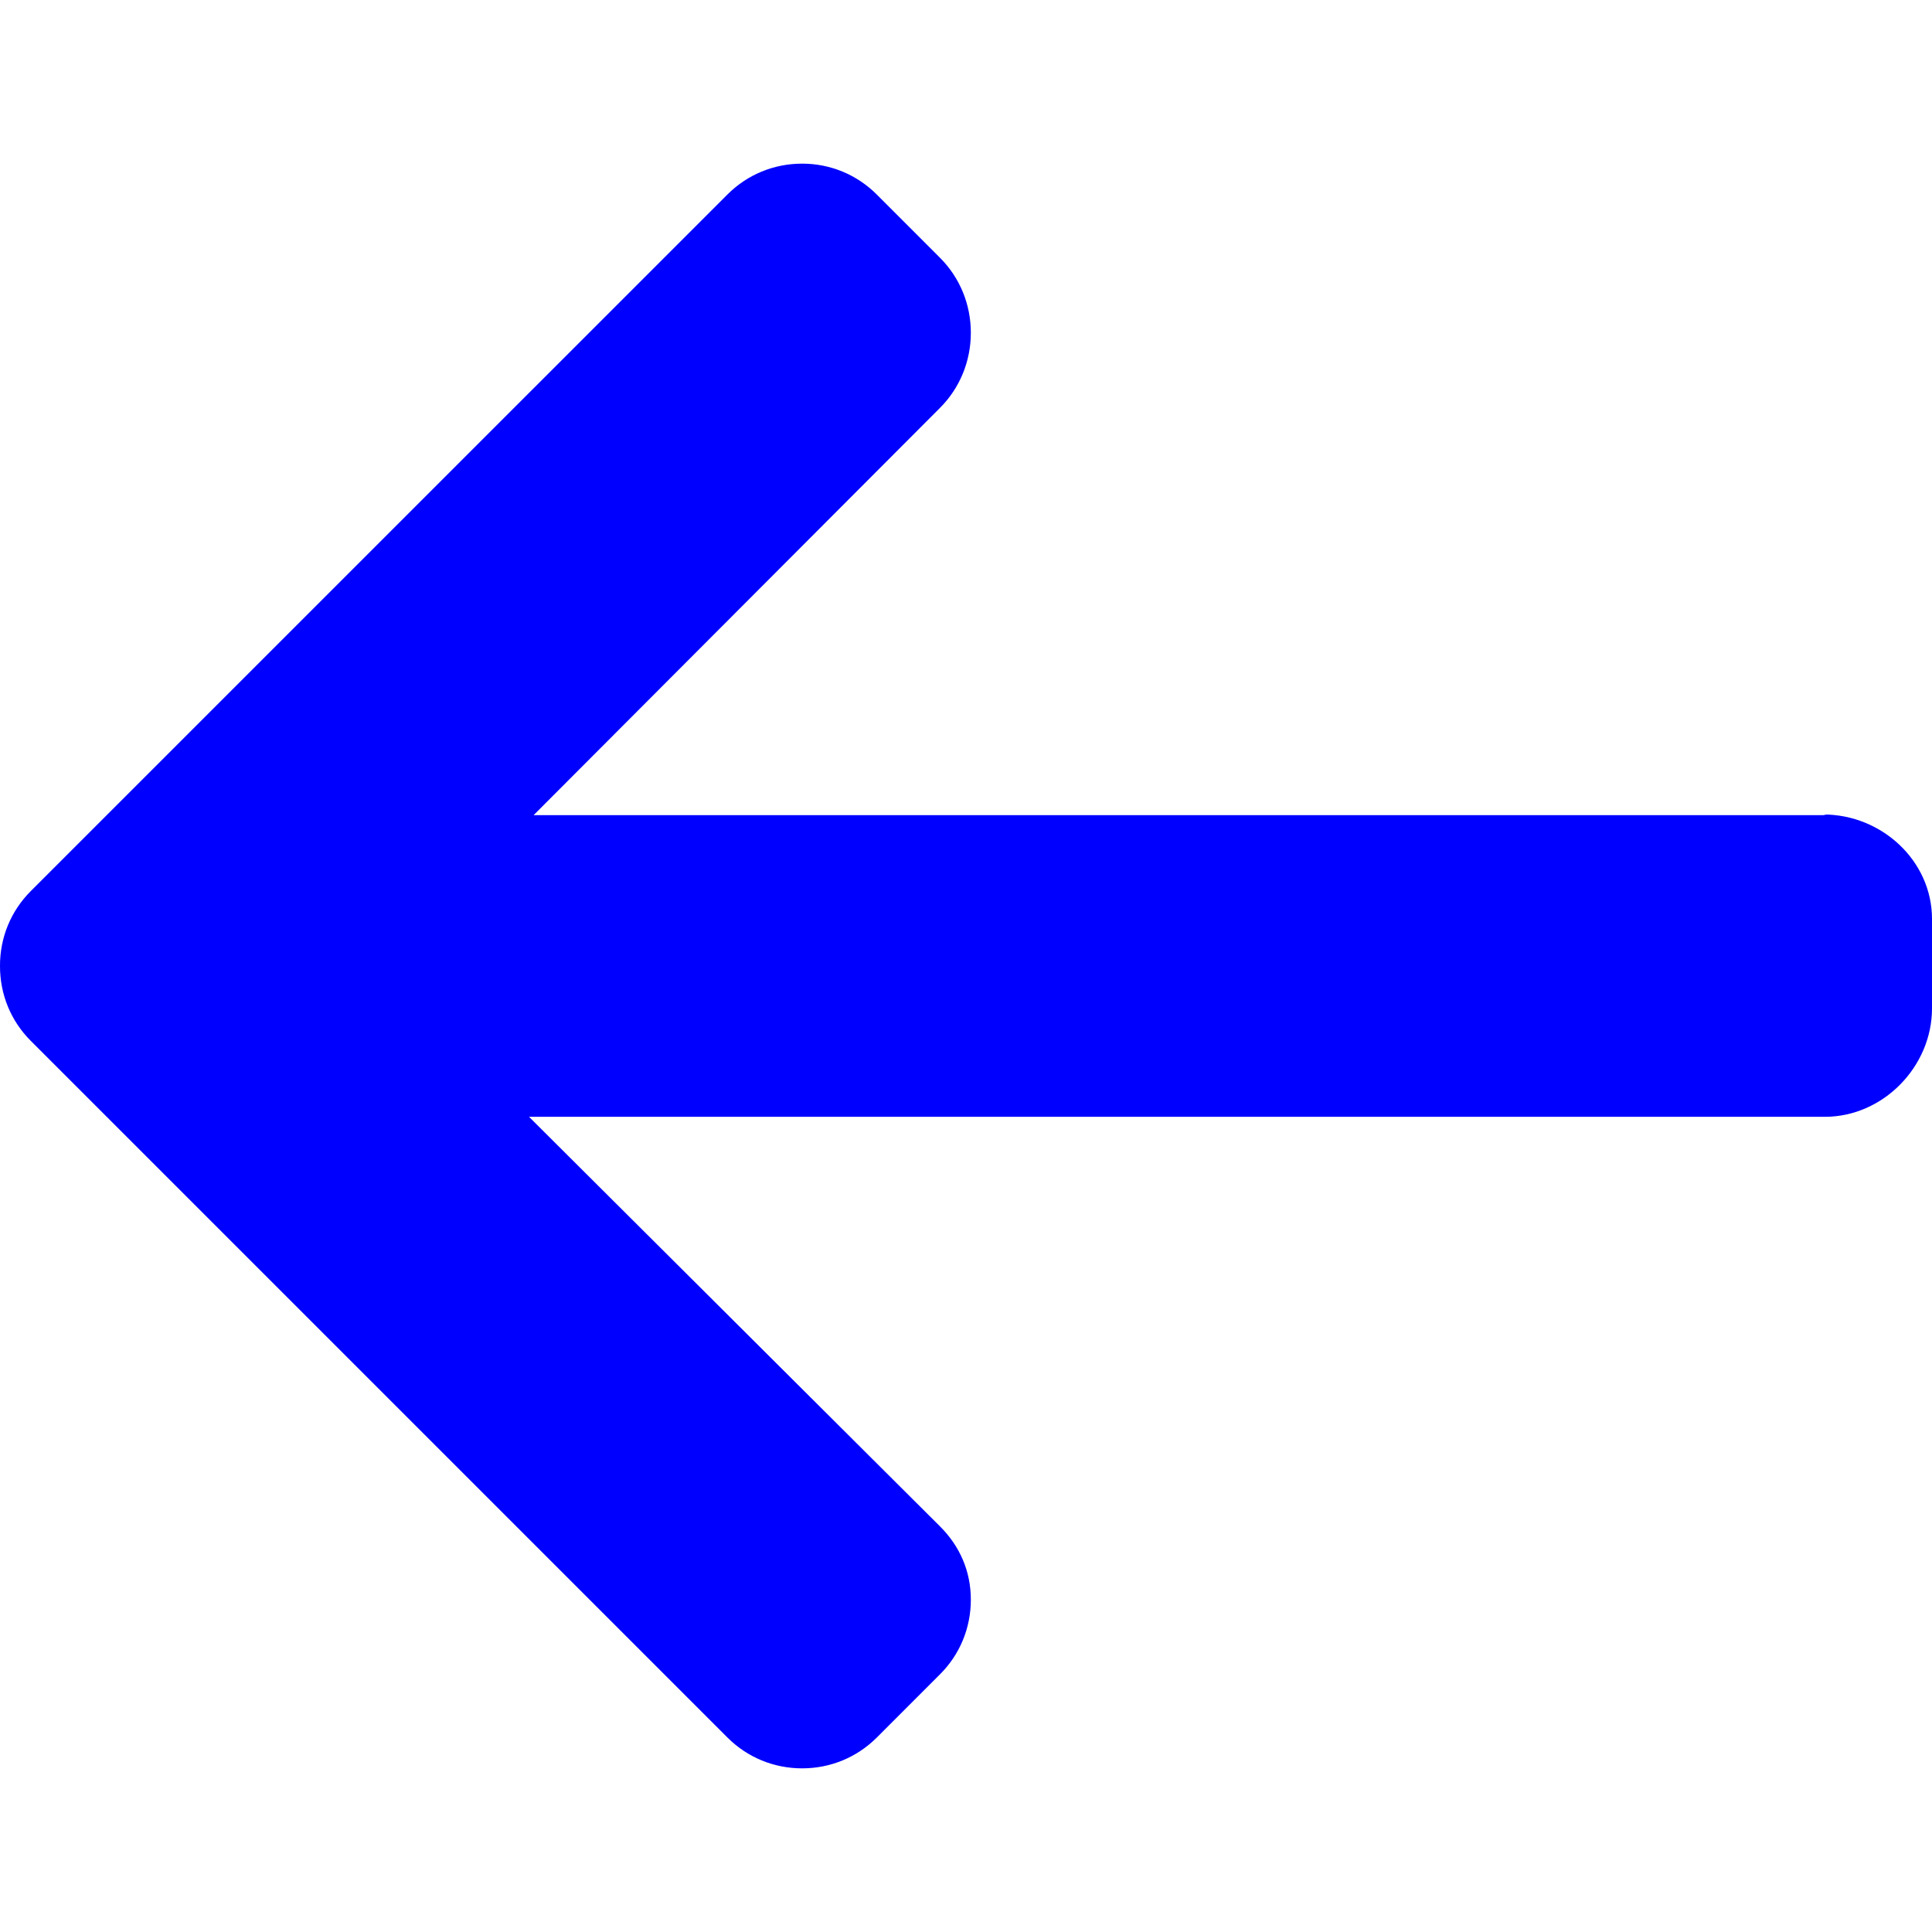
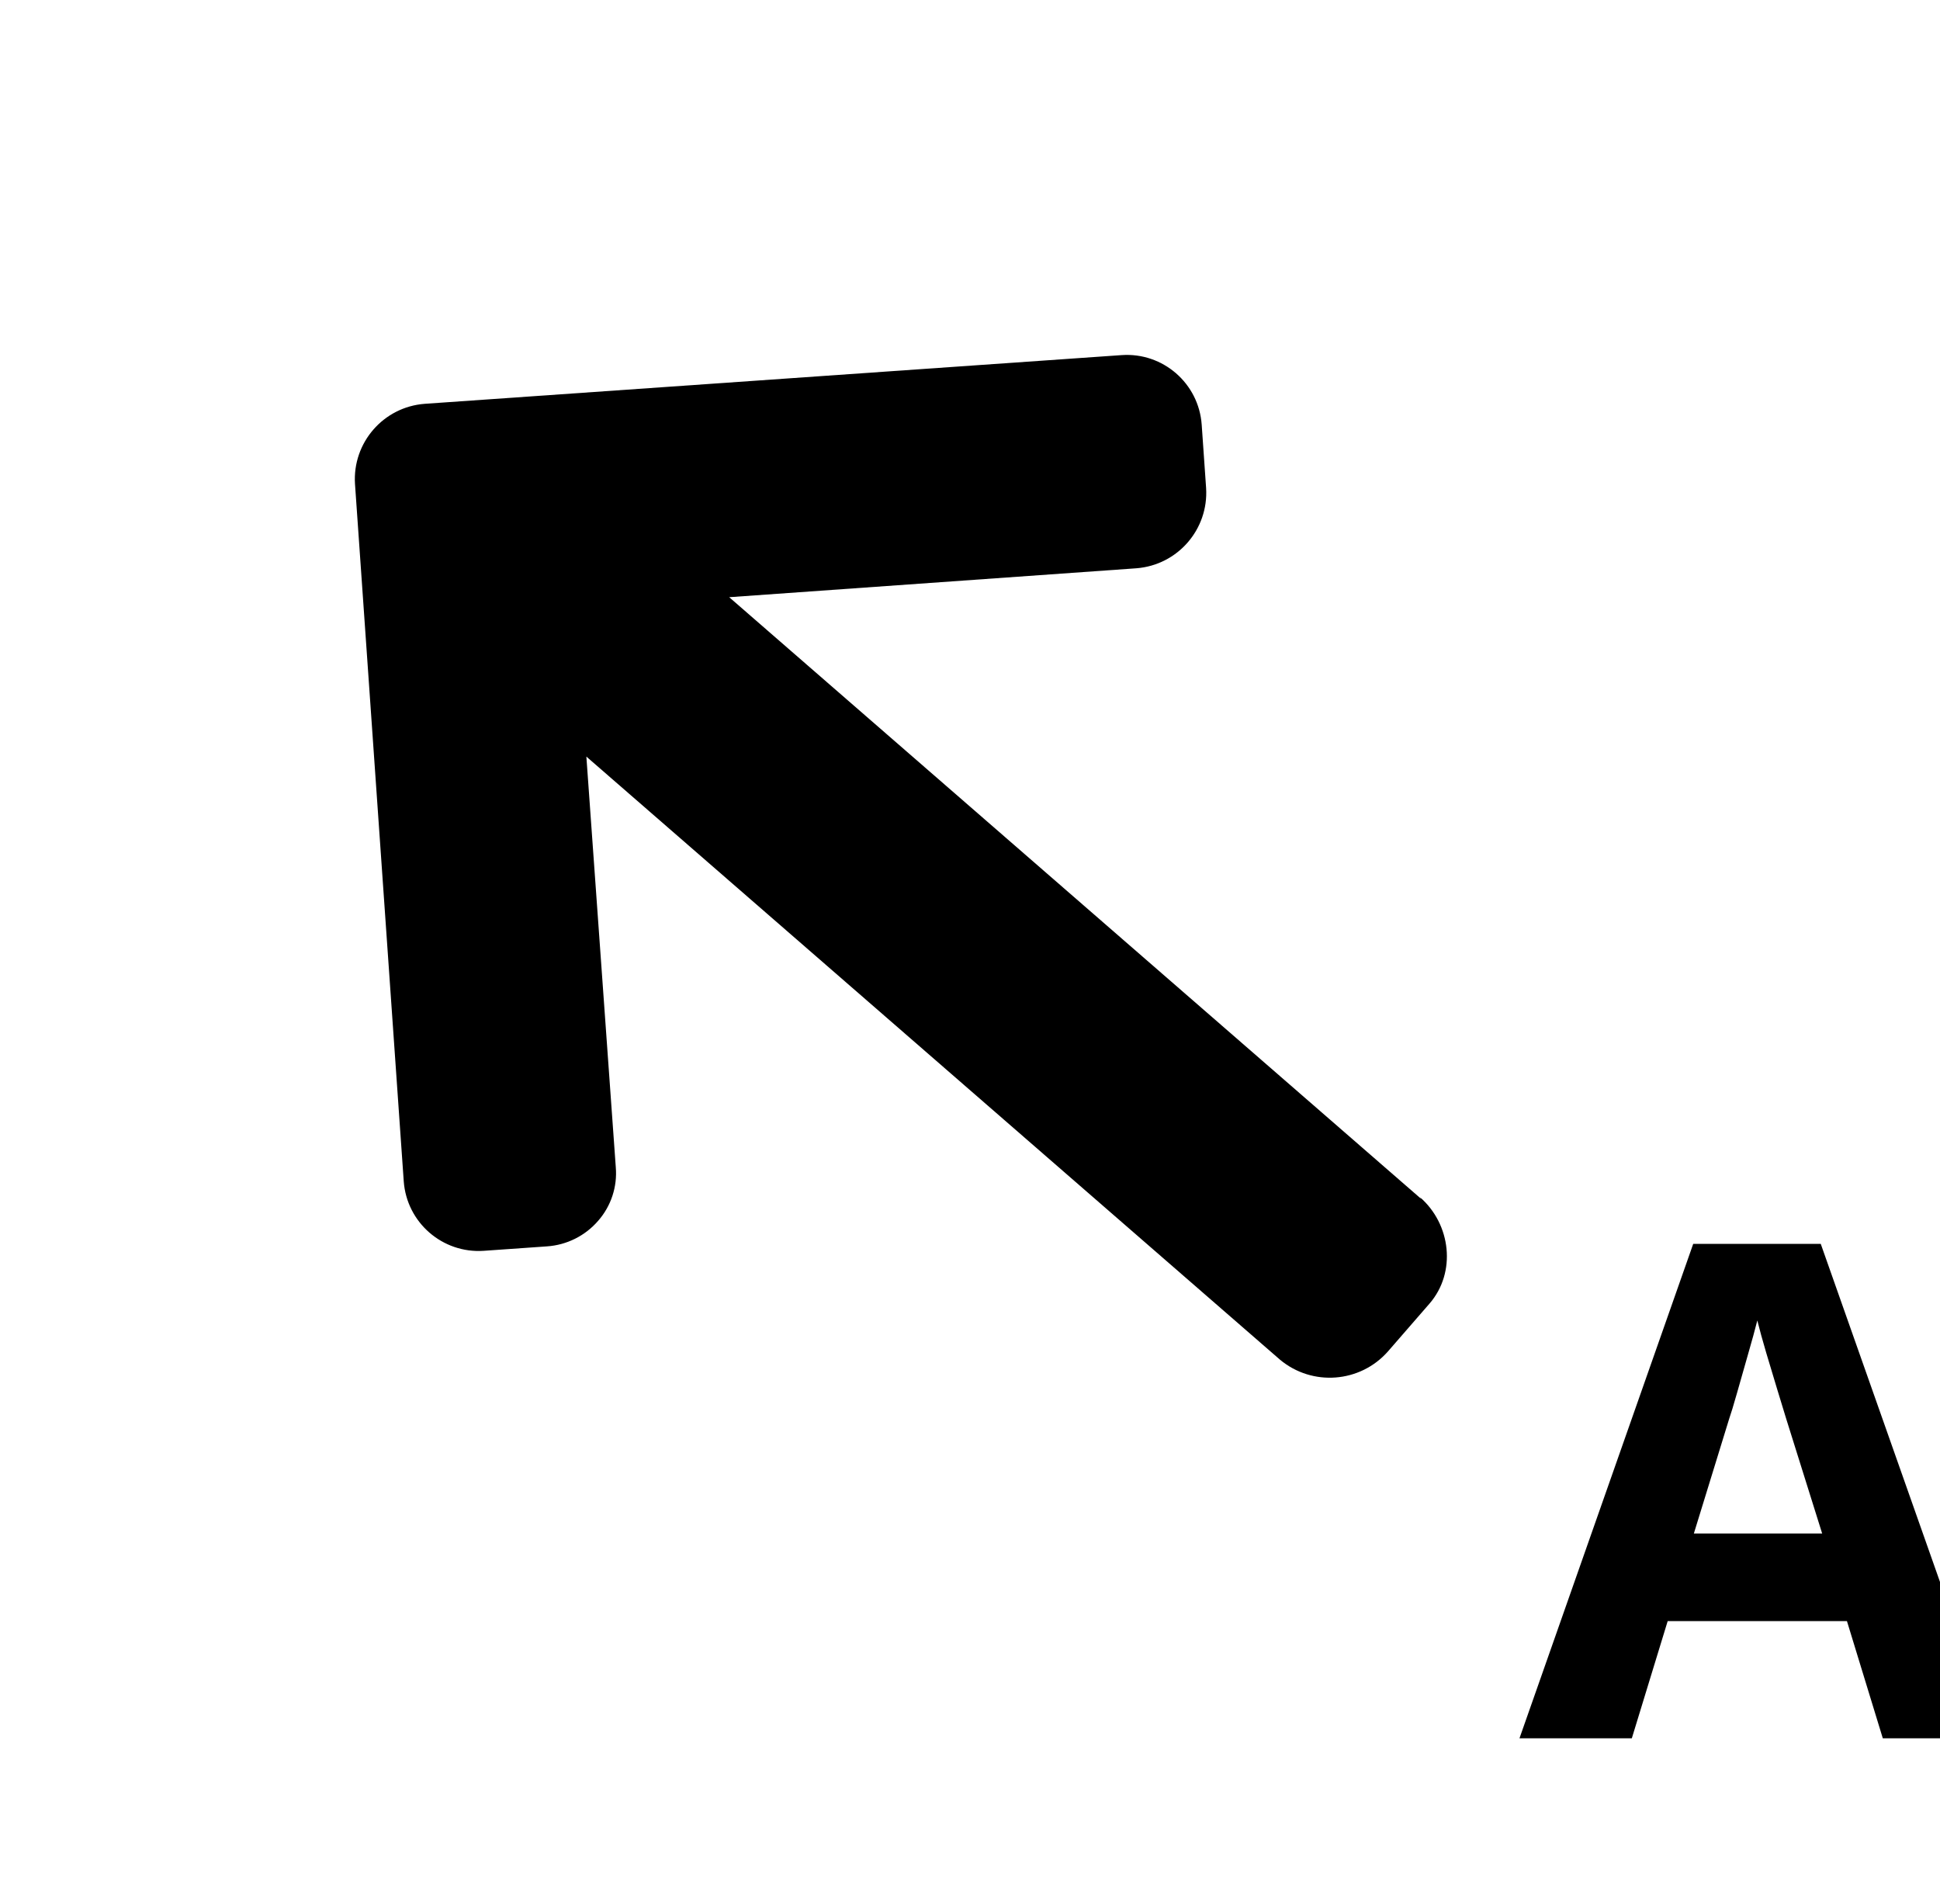
- <svg xmlns="http://www.w3.org/2000/svg" version="1.1" id="Layer_1" x="0px" y="0px" viewBox="0 0 492 492" style="enable-background:new 0 0 492 492; fill: blue;" xml:space="preserve">
-   <g>
-     <g>
-       <path d="M464.344,207.418l0.768,0.168H135.888l103.496-103.724c5.068-5.064,7.848-11.924,7.848-19.124    c0-7.2-2.78-14.012-7.848-19.088L223.28,49.538c-5.064-5.064-11.812-7.864-19.008-7.864c-7.2,0-13.952,2.78-19.016,7.844    L7.844,226.914C2.76,231.998-0.02,238.77,0,245.974c-0.02,7.244,2.76,14.02,7.844,19.096l177.412,177.412    c5.064,5.06,11.812,7.844,19.016,7.844c7.196,0,13.944-2.788,19.008-7.844l16.104-16.112c5.068-5.056,7.848-11.808,7.848-19.008    c0-7.196-2.78-13.592-7.848-18.652L134.72,284.406h329.992c14.828,0,27.288-12.78,27.288-27.6v-22.788    C492,219.198,479.172,207.418,464.344,207.418z" />
+ <svg xmlns="http://www.w3.org/2000/svg" width="281.409" height="276.089" viewBox="0 0 281.409 276.089">
+   <g id="Group_3" data-name="Group 3" transform="translate(-709.591 -292.911)">
+     <g id="arrow" transform="translate(845.248 261.459) rotate(41)">
+       <g id="Group_1" data-name="Group 1" transform="translate(0 41.674)">
+         <path id="Path_1" data-name="Path 1" d="M187.6,108.637l.31.068H54.9L96.715,66.8a10.981,10.981,0,0,0,0-15.438l-6.506-6.51a10.883,10.883,0,0,0-15.362-.008L3.169,116.514a10.958,10.958,0,0,0,0,15.416l71.677,71.677a10.893,10.893,0,0,0,15.362,0l6.506-6.51a10.767,10.767,0,0,0,3.171-7.68,10.444,10.444,0,0,0-3.171-7.536l-42.286-42.14H187.751a11.265,11.265,0,0,0,11.025-11.151v-9.207C198.776,113.4,193.593,108.637,187.6,108.637Z" transform="translate(0 -41.674)" />
+       </g>
    </g>
+     <text id="A" transform="translate(930 545)" font-size="100" font-family="Menlo-Bold, Menlo" font-weight="700" letter-spacing="0.01em">
+       <tspan x="0" y="0">A</tspan>
+     </text>
  </g>
</svg>
